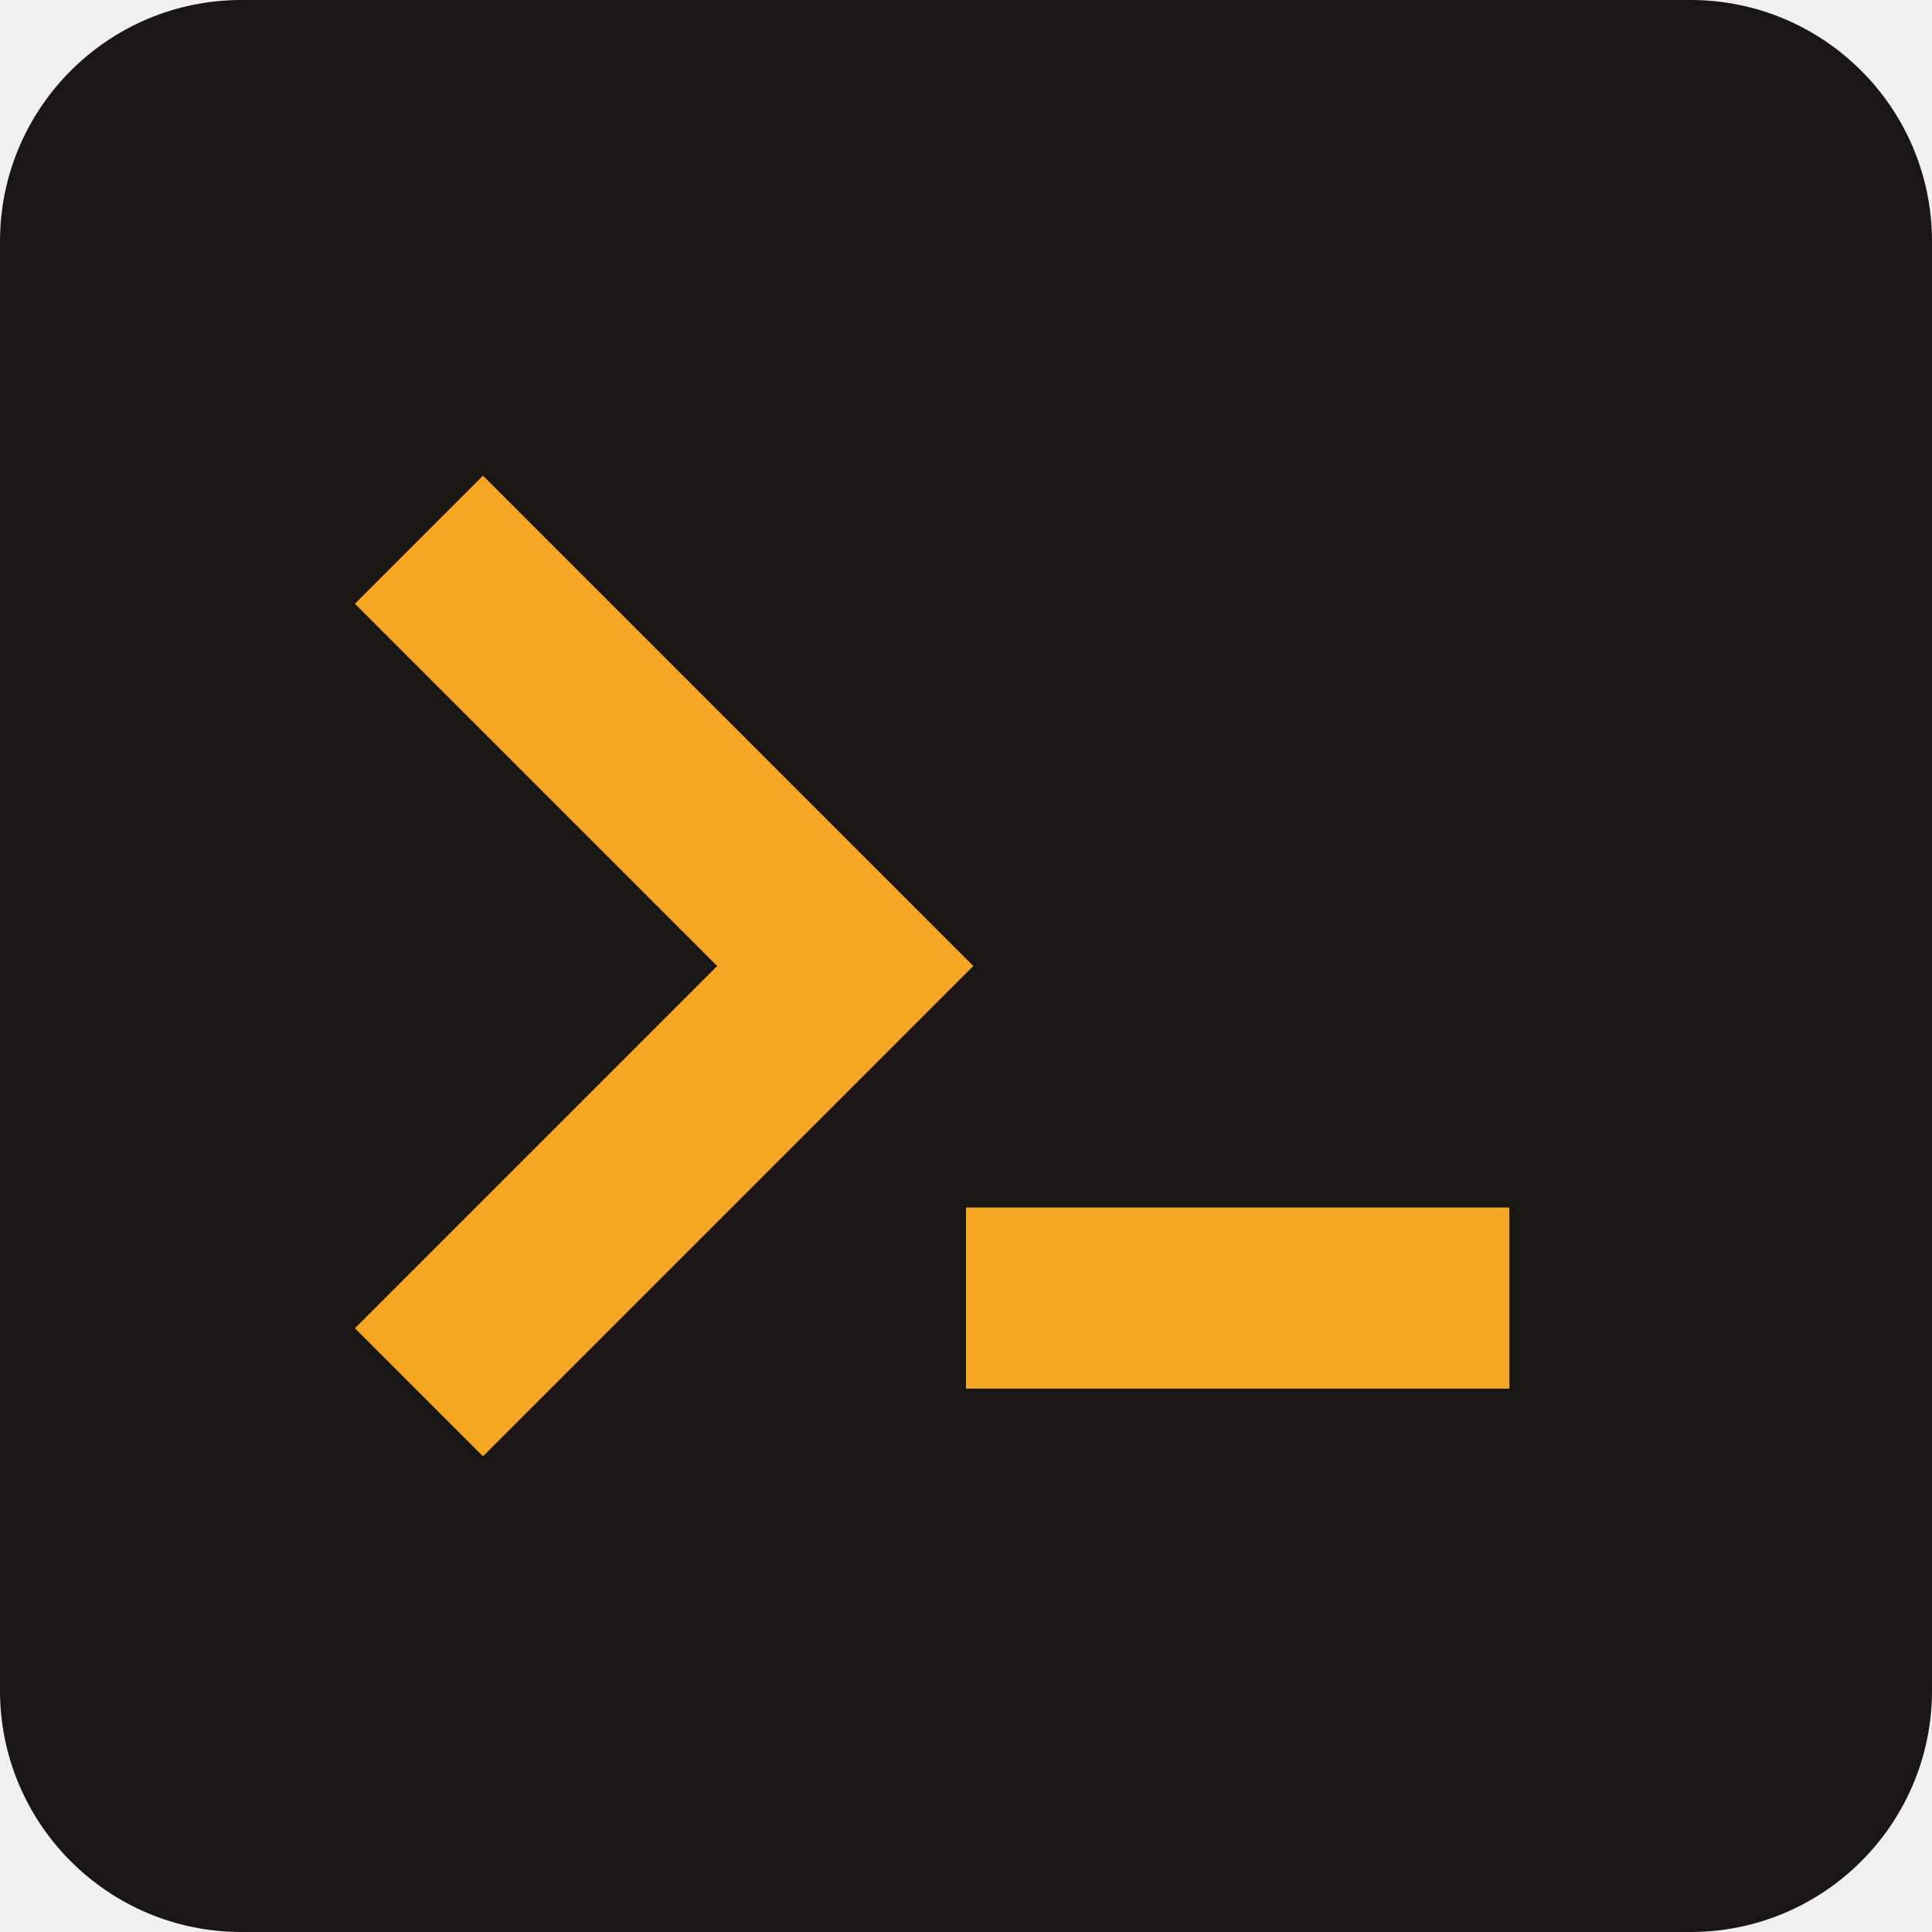
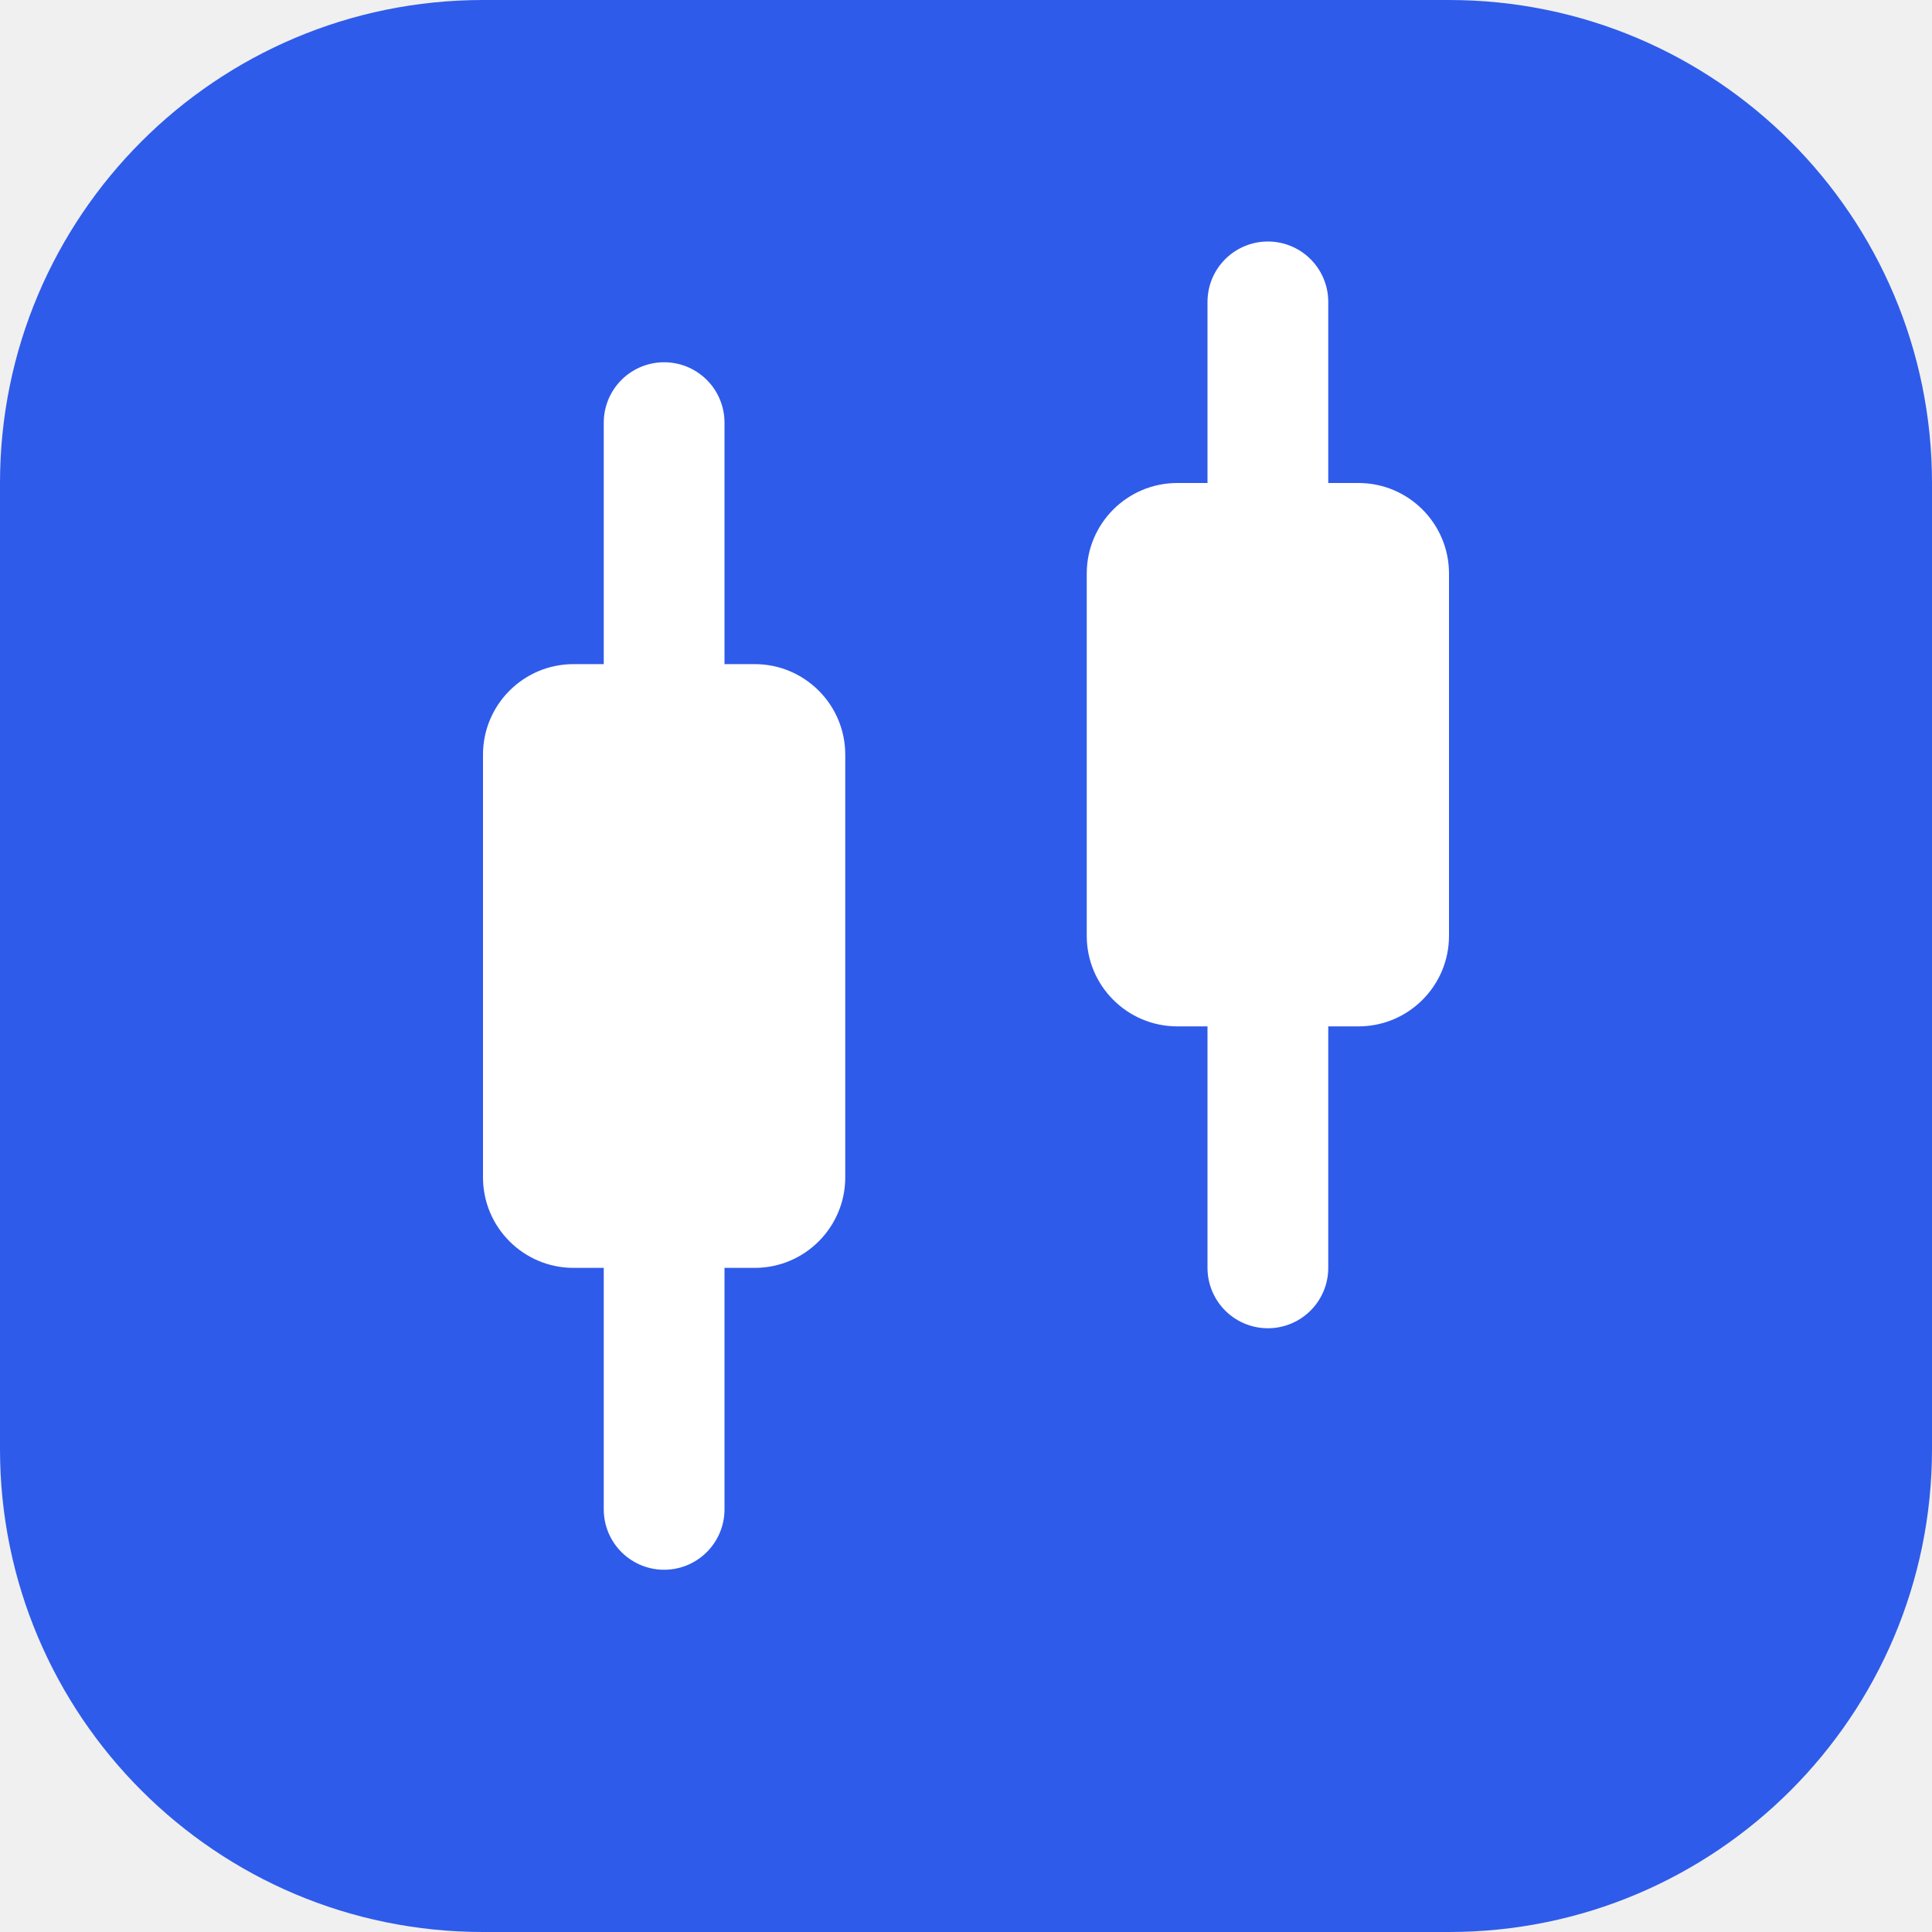
<svg xmlns="http://www.w3.org/2000/svg" viewBox="0 0 32 32">
-   <rect width="32" height="32" rx="4" fill="#1a1614" />
-   <path d="M8 10l6 6-6 6" fill="none" stroke="#f5a623" stroke-width="3" stroke-linecap="square" />
-   <rect x="16" y="20" width="9" height="3" fill="#f5a623" />
+   <rect width="32" height="32" rx="8" fill="#2f5bea" />
+   <path d="M11 7v18M21 5v16" stroke="#fff" stroke-width="2" stroke-linecap="round" />
+   <rect x="8" y="11" width="6" height="10" rx="1.5" fill="#fff" />
+   <rect x="18" y="8" width="6" height="9" rx="1.5" fill="#fff" />
</svg>
